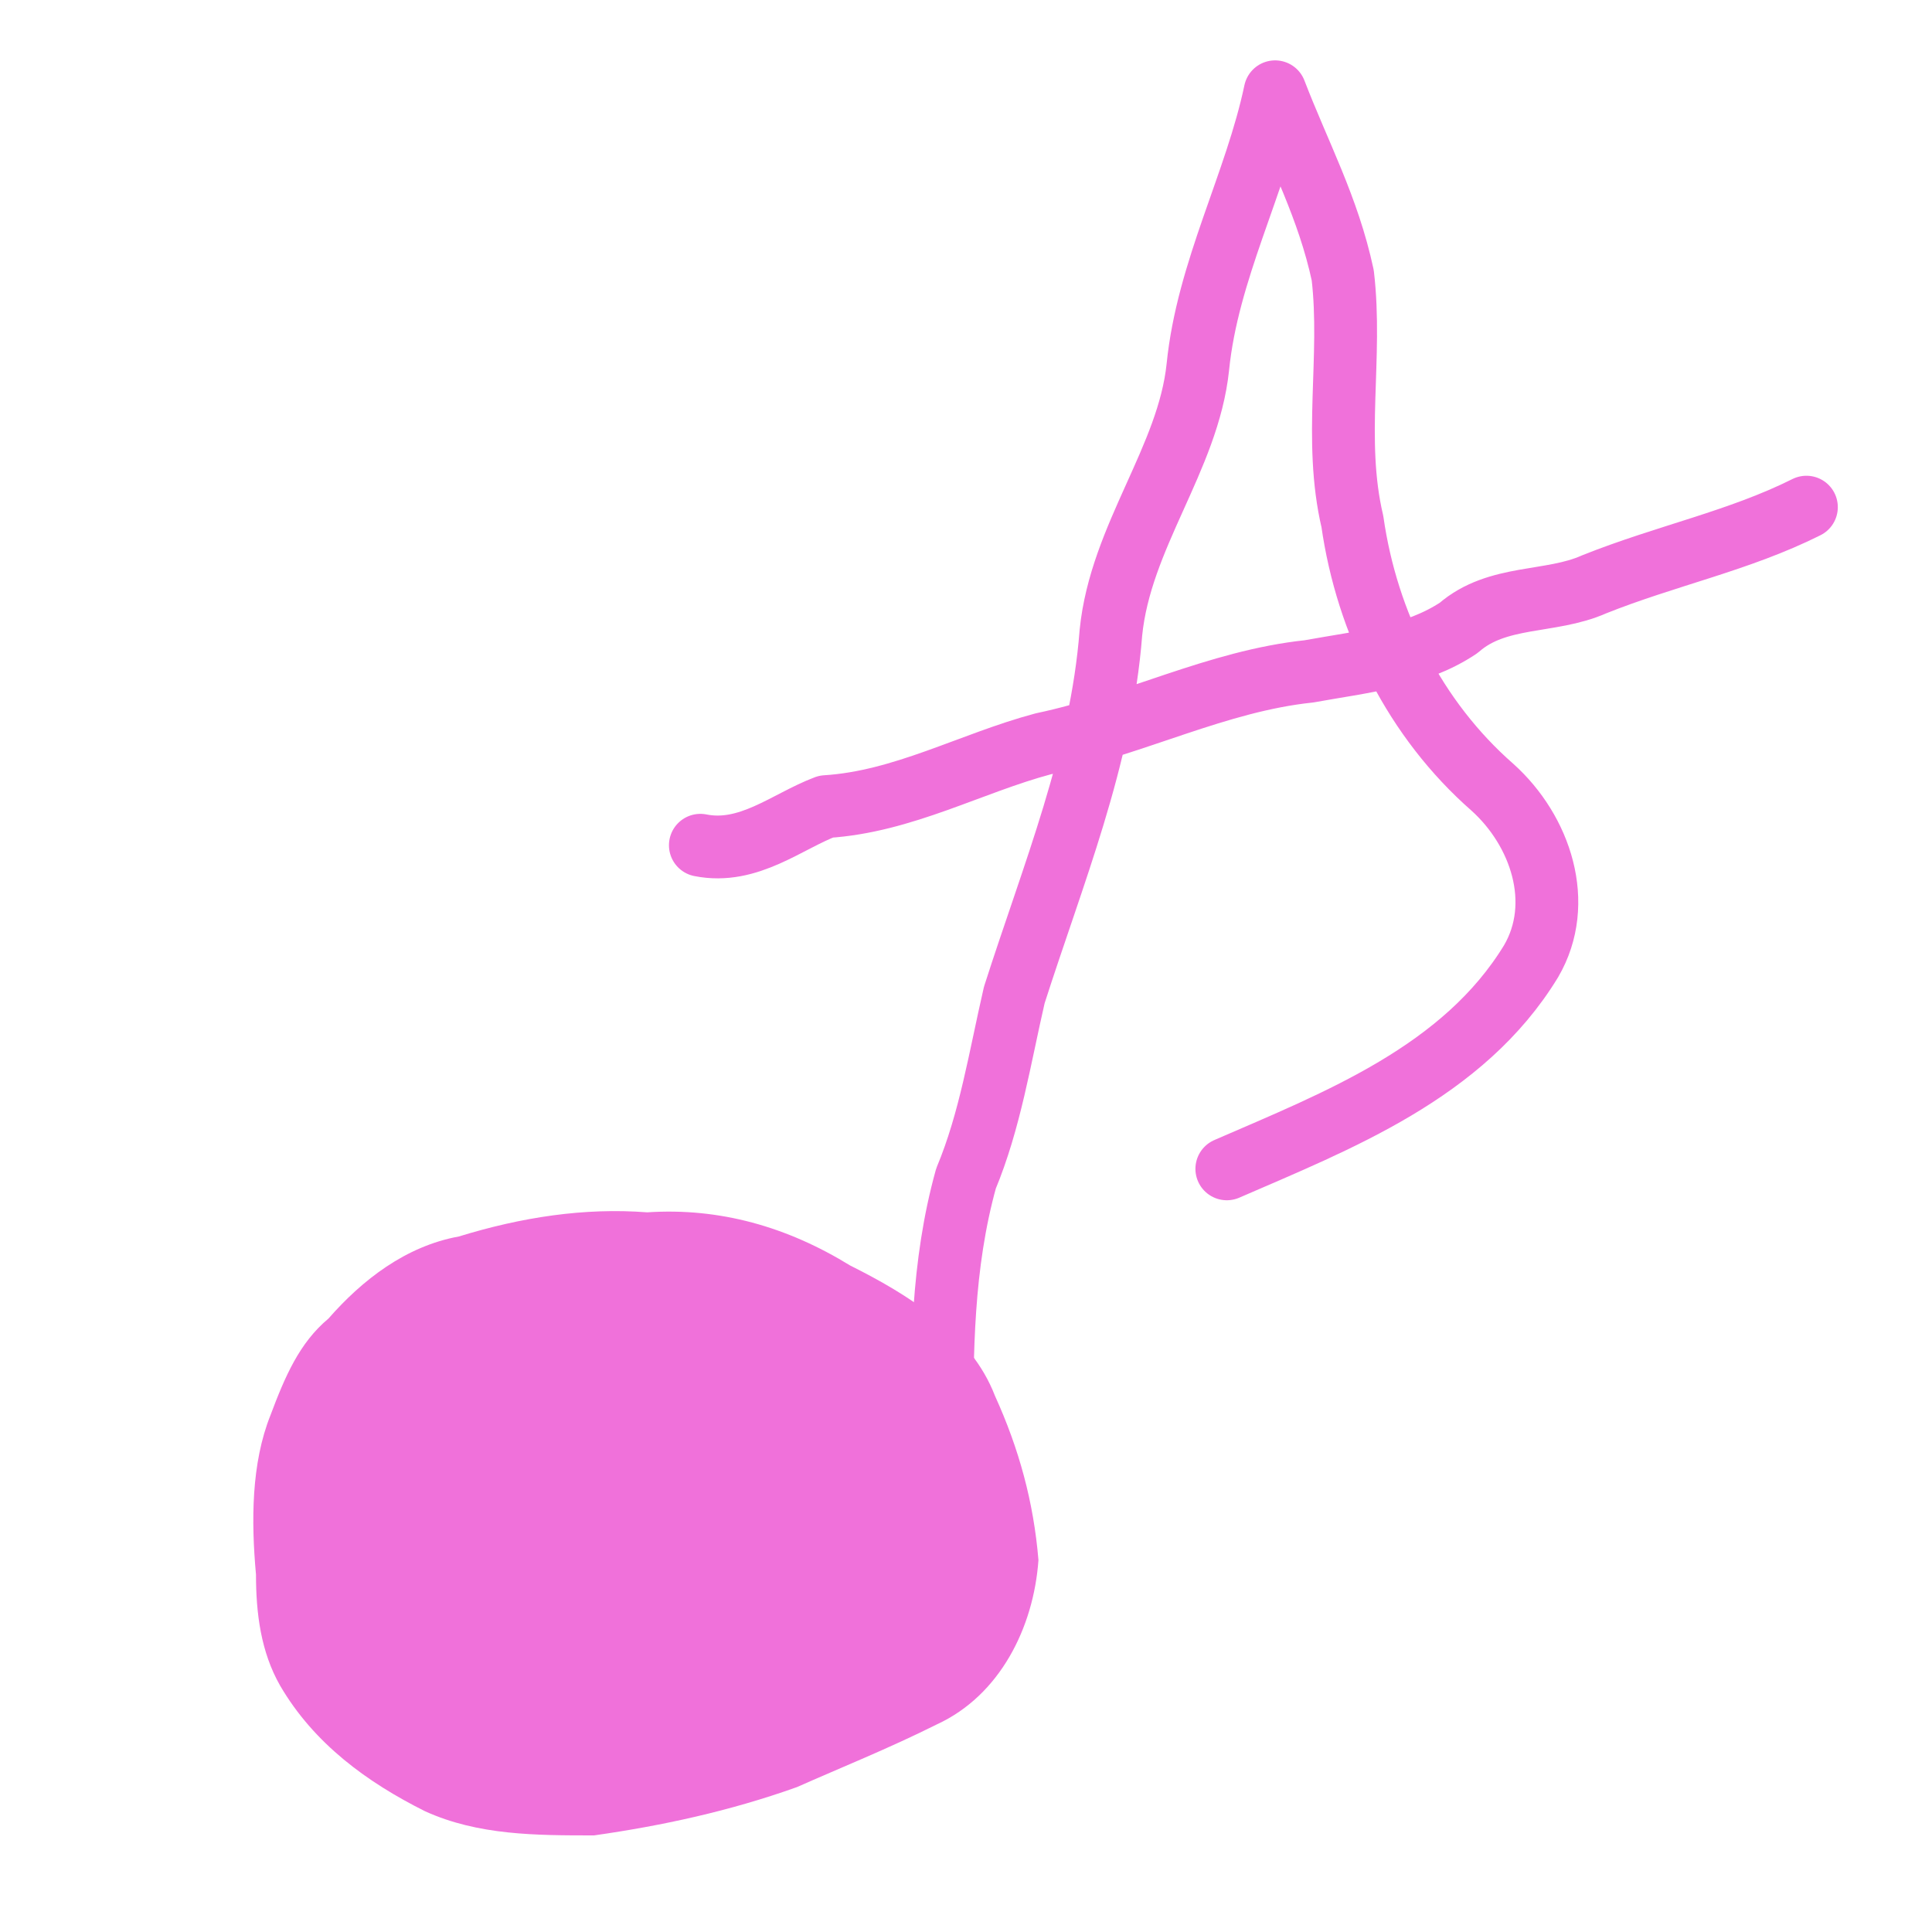
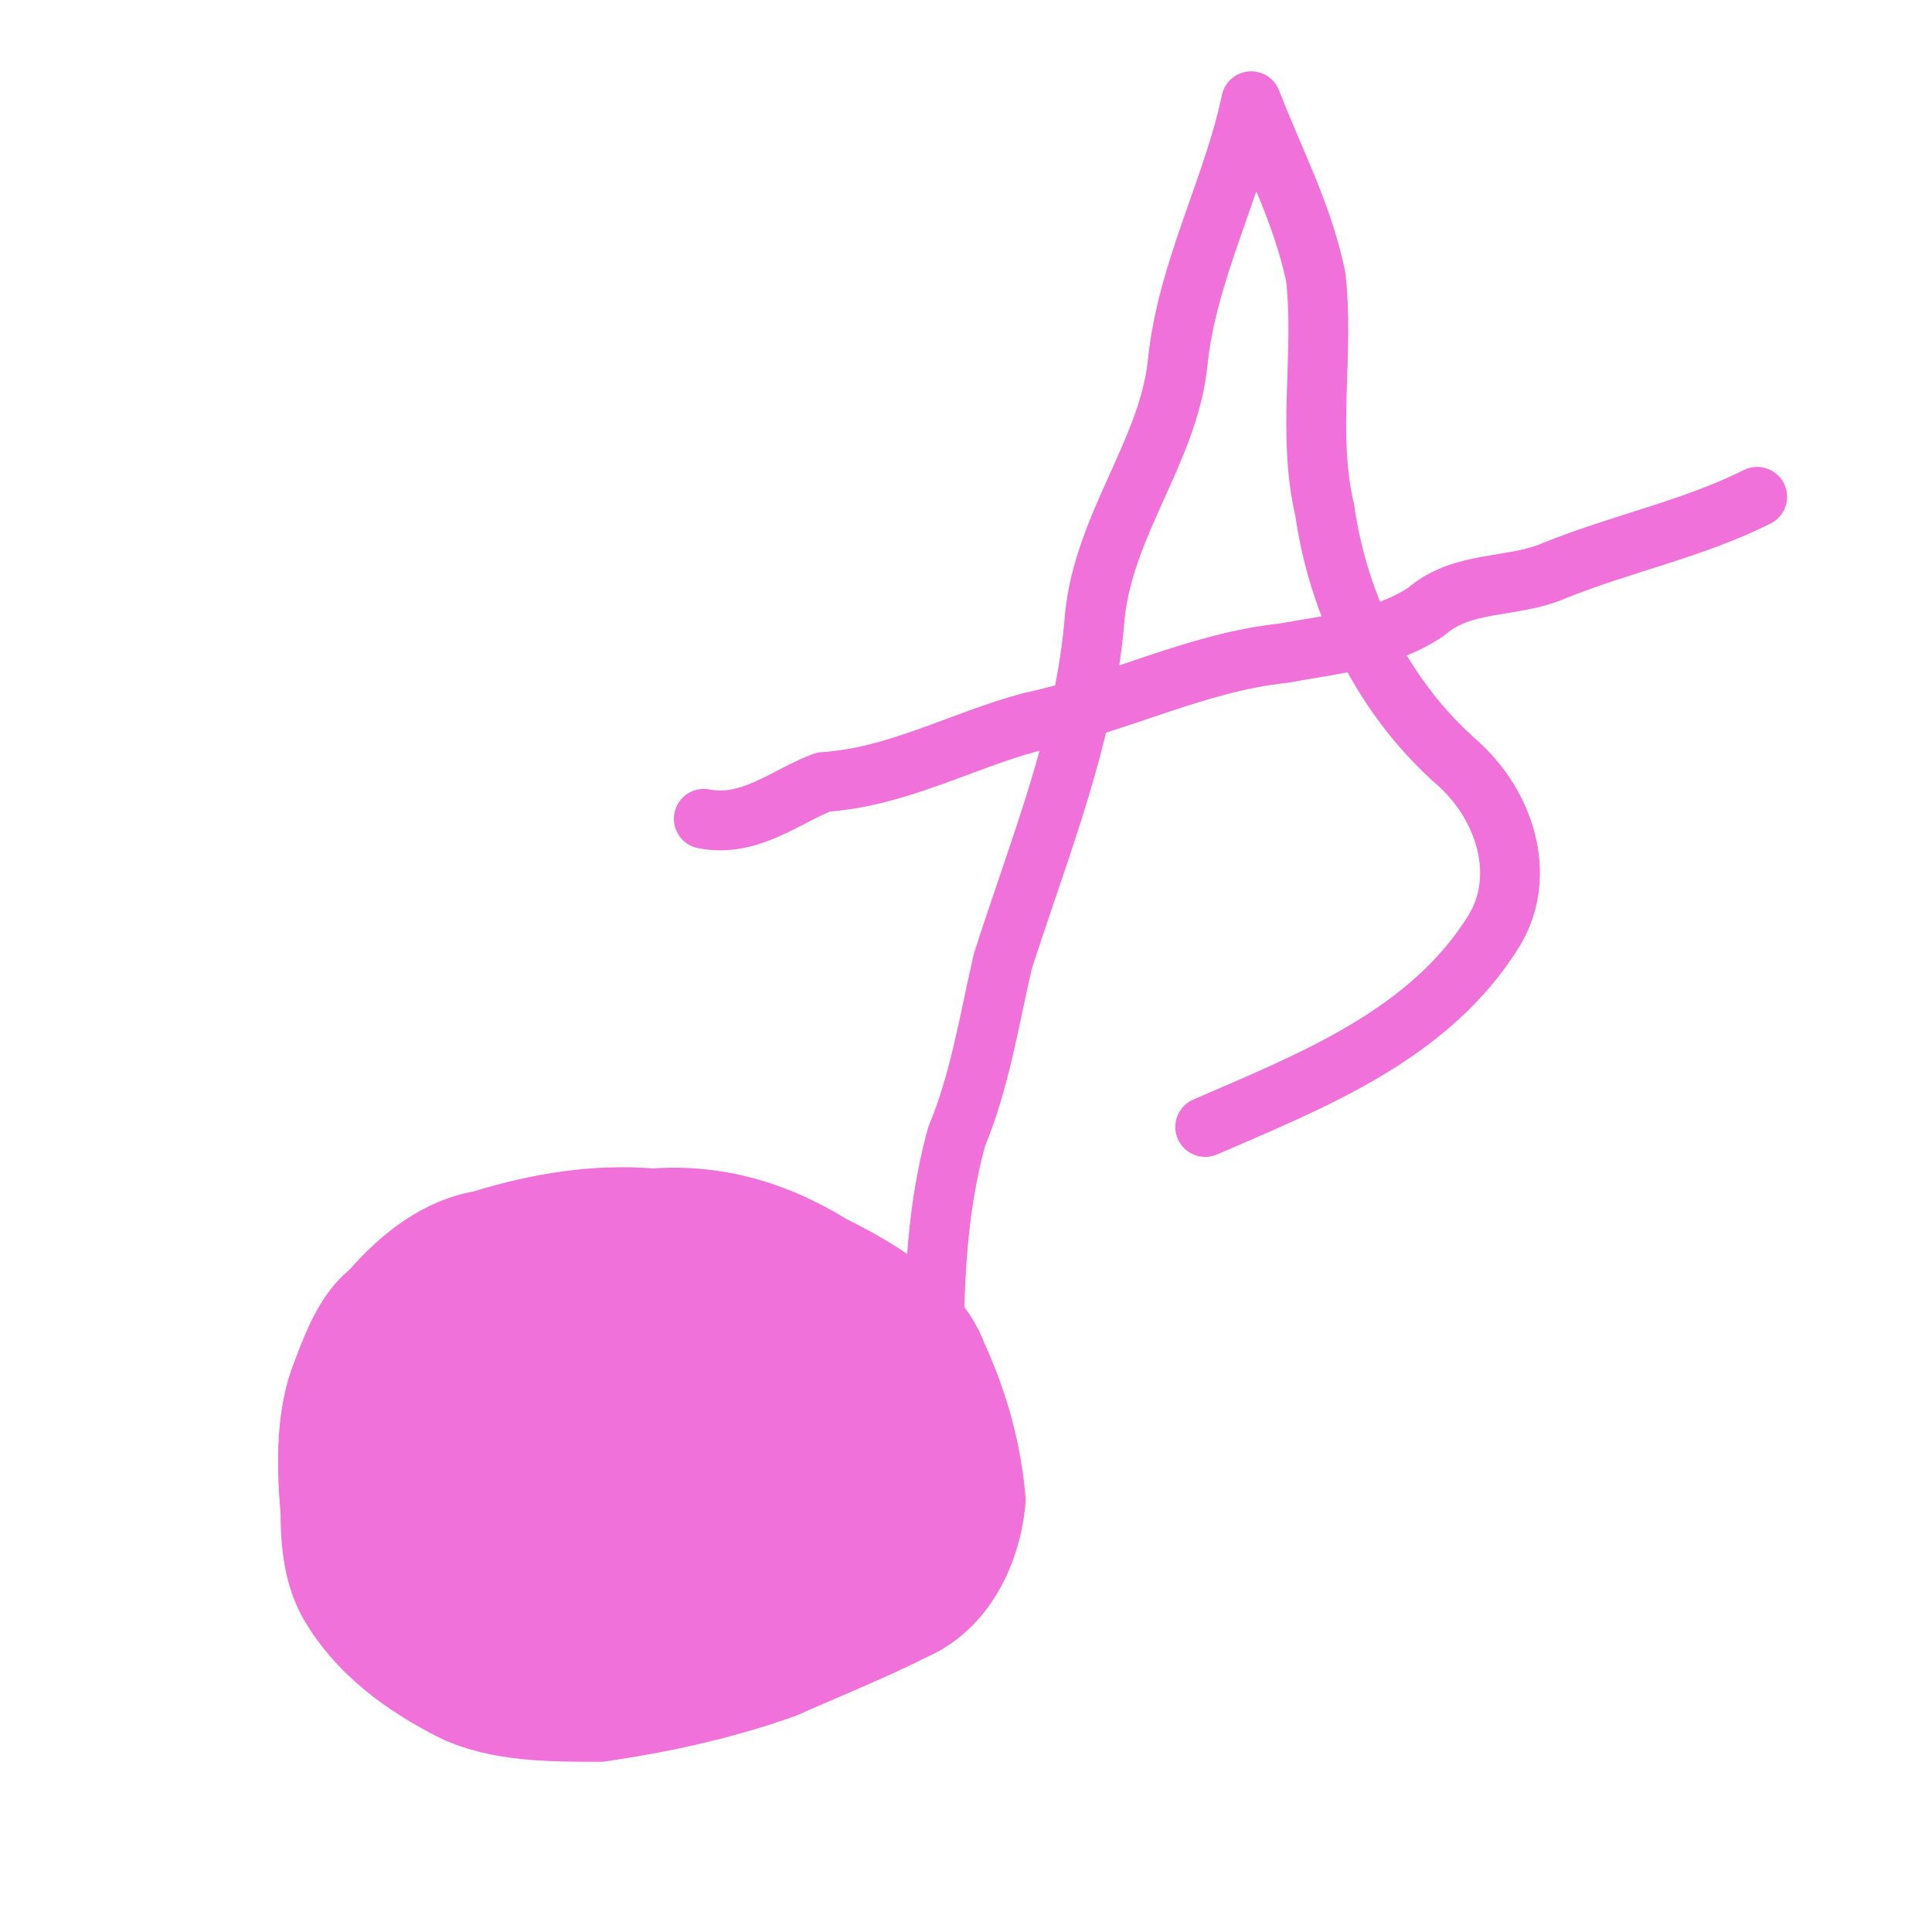
- <svg xmlns="http://www.w3.org/2000/svg" viewBox="0 0 400 400" height="400" width="400">
-   <path d="M0 0H400V400H0z" fill="white" />
+ <svg xmlns="http://www.w3.org/2000/svg" viewBox="-8 -3 420 420" height="1000" width="1000">
+   <path d="M-50-50H500V500H-50z" fill="white" />
  <path d="M254 242C277 232 303 222 317 199 324 187 319 172 309 163 293 149 283 129 280 108 276 91 280 74 278 57 275 43 269 32 264 19 260 38 250 56 248 76 246 95 232 111 230 131 228 157 218 181 210 206 207 219 205 232 200 244 195 262 195 280 195 298M145 175C155 177 163 170 171 167 187 166 201 158 216 154 235 150 252 141 271 139 282 137 293 136 302 130 310 123 321 125 330 121 345 115 360 112 374 105" fill="none" stroke="#f071da" stroke-width="13" stroke-linecap="round" stroke-linejoin="round" />
  <path d="M134 251C149 250 163 254 176 262 188 268 201 276 206 289 211 300 214 311 215 323 214 337 207 351 194 357 184 362 174 366 165 370 151 375 137 378 123 380 111 380 99 380 88 375 76 369 65 361 58 349 54 342 53 334 53 326 52 315 52 303 56 293 59 285 62 278 68 273 75 265 84 258 95 256 108 252 121 250 134 251 z" fill="#f071da" />
</svg>
